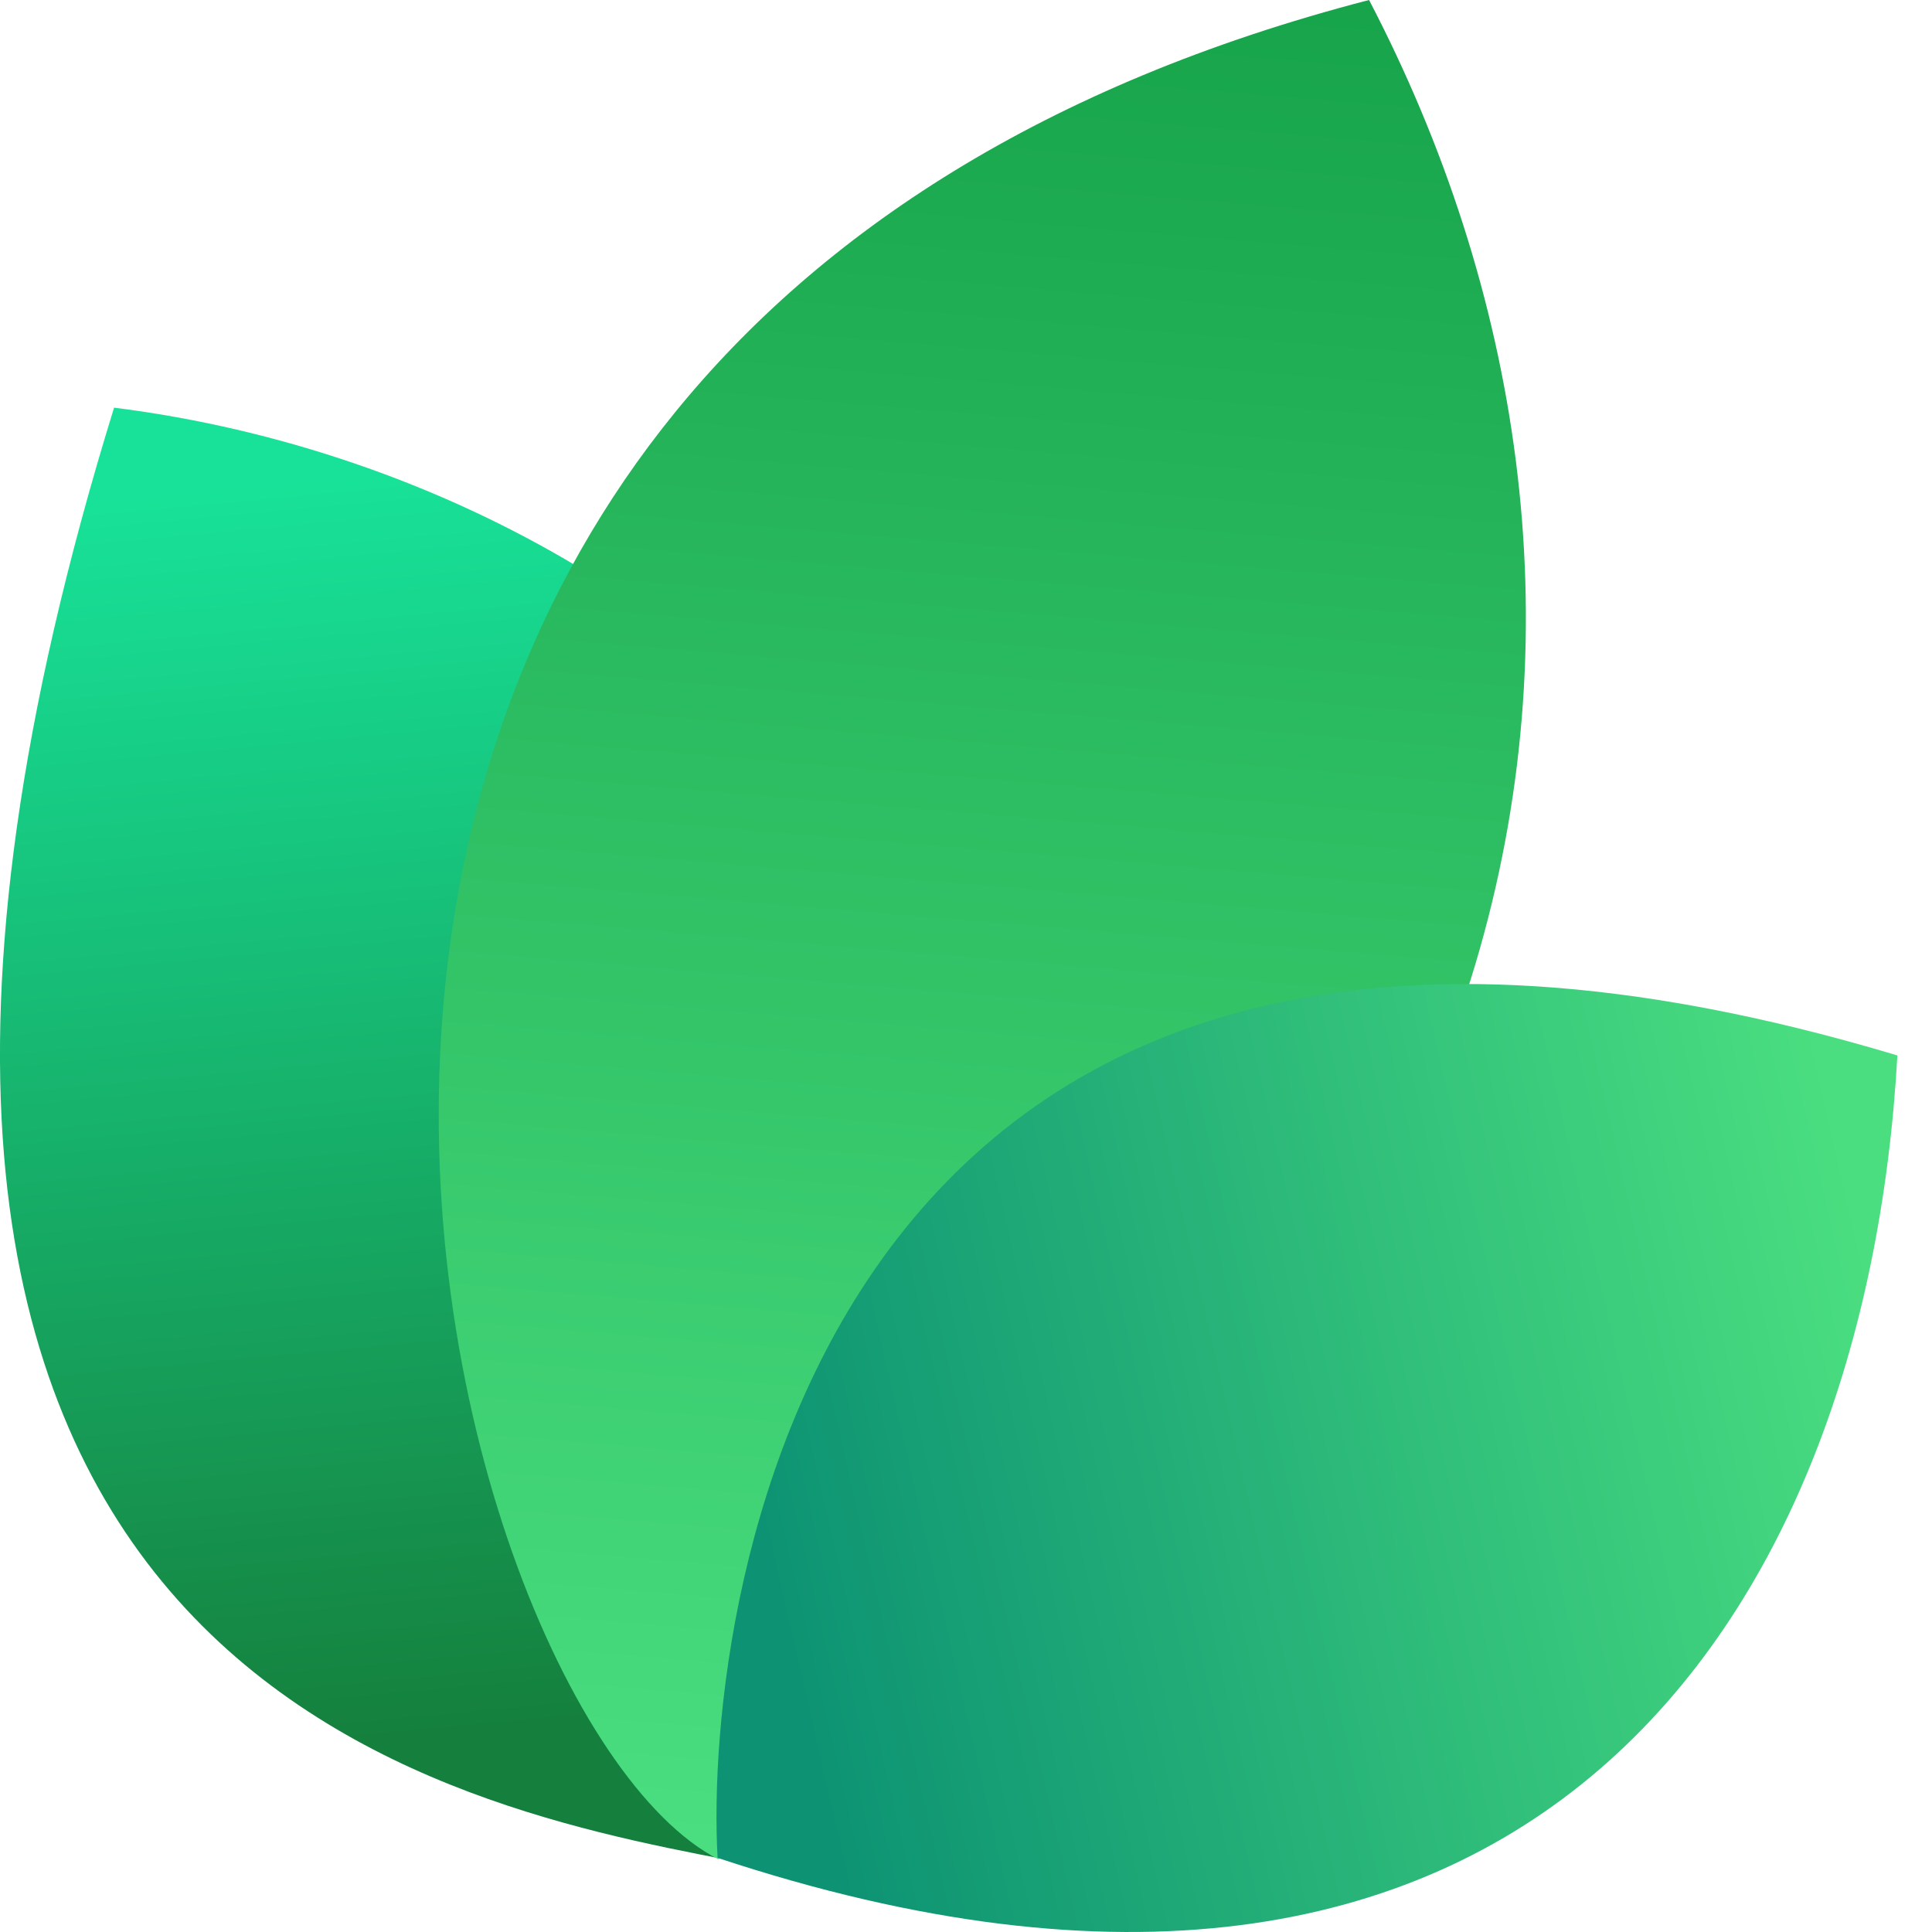
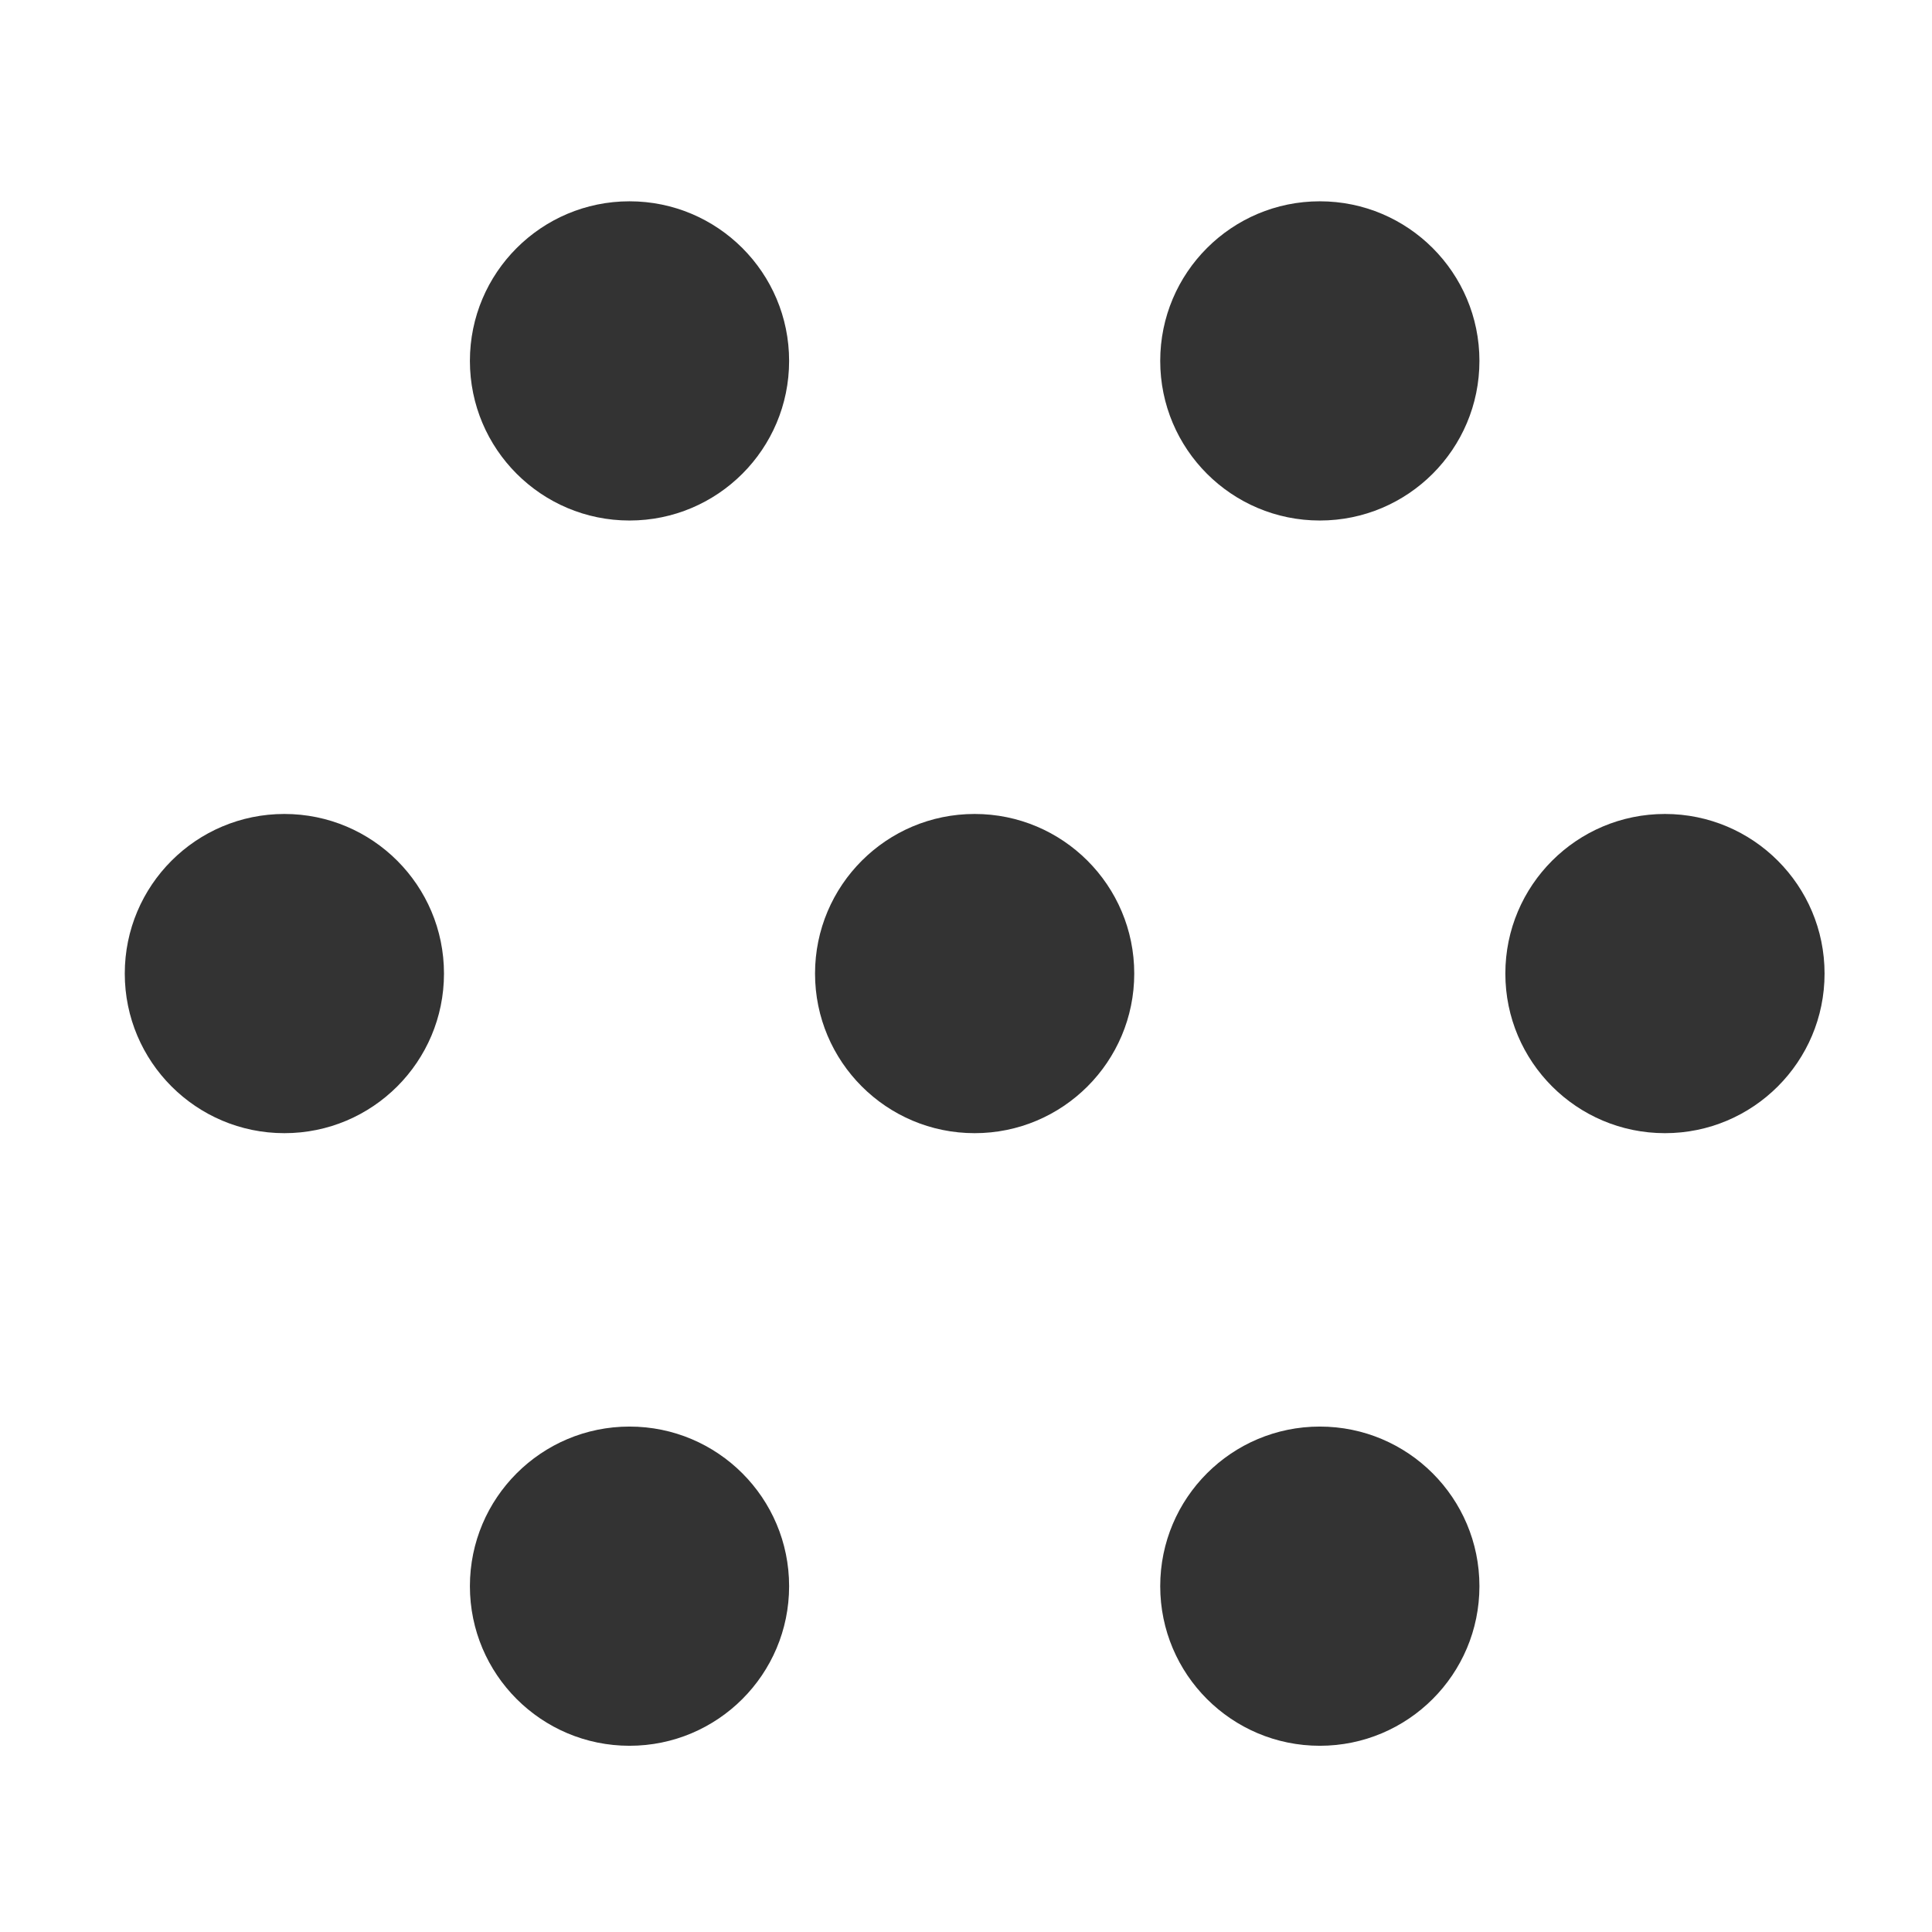
- <svg xmlns="http://www.w3.org/2000/svg" width="24" height="24" viewBox="0 0 24 24" fill="none">
-   <path d="M9.061 23.108C5.268 22.377 -3.391 20.627 1.417 5.064C9.634 6.099 16.973 14.064 9.061 23.108Z" fill="url(#paint0_linear_17557_2021)" />
-   <path d="M8.919 23.094C5.276 21.222 0.784 4.209 17.007 0C20.757 7.193 19.621 16.545 8.919 23.094Z" fill="url(#paint1_linear_17557_2021)" />
-   <path d="M8.914 23.079C8.735 19.882 10.159 9.085 23.57 13.111C23.181 20.123 18.984 26.418 8.914 23.079Z" fill="url(#paint2_linear_17557_2021)" />
-   <defs>
-     <linearGradient id="paint0_linear_17557_2021" x1="3.776" y1="5.916" x2="5.232" y2="21.559" gradientUnits="userSpaceOnUse">
-       <stop stop-color="#18E299" />
-       <stop offset="1" stop-color="#15803D" />
-     </linearGradient>
-     <linearGradient id="paint1_linear_17557_2021" x1="12.171" y1="-0.718" x2="10.19" y2="22.983" gradientUnits="userSpaceOnUse">
-       <stop stop-color="#16A34A" />
-       <stop offset="1" stop-color="#4ADE80" />
-     </linearGradient>
-     <linearGradient id="paint2_linear_17557_2021" x1="23.133" y1="15.353" x2="9.338" y2="18.52" gradientUnits="userSpaceOnUse">
-       <stop stop-color="#4ADE80" />
-       <stop offset="1" stop-color="#0D9373" />
-     </linearGradient>
-   </defs>
+ <svg xmlns="http://www.w3.org/2000/svg" width="36" height="36" viewBox="0 0 36 36" fill="none">
+   <circle cx="11.73" cy="6.725" r="2.974" fill="#333333" />
+   <circle cx="24.593" cy="6.725" r="2.974" fill="#333333" />
+   <circle cx="5.299" cy="18.141" r="2.974" fill="#333333" />
+   <circle cx="18.161" cy="18.141" r="2.974" fill="#333333" />
+   <circle cx="31.024" cy="18.141" r="2.974" fill="#333333" />
+   <circle cx="11.73" cy="29.556" r="2.974" fill="#333333" />
+   <circle cx="24.593" cy="29.556" r="2.974" fill="#333333" />
</svg>
